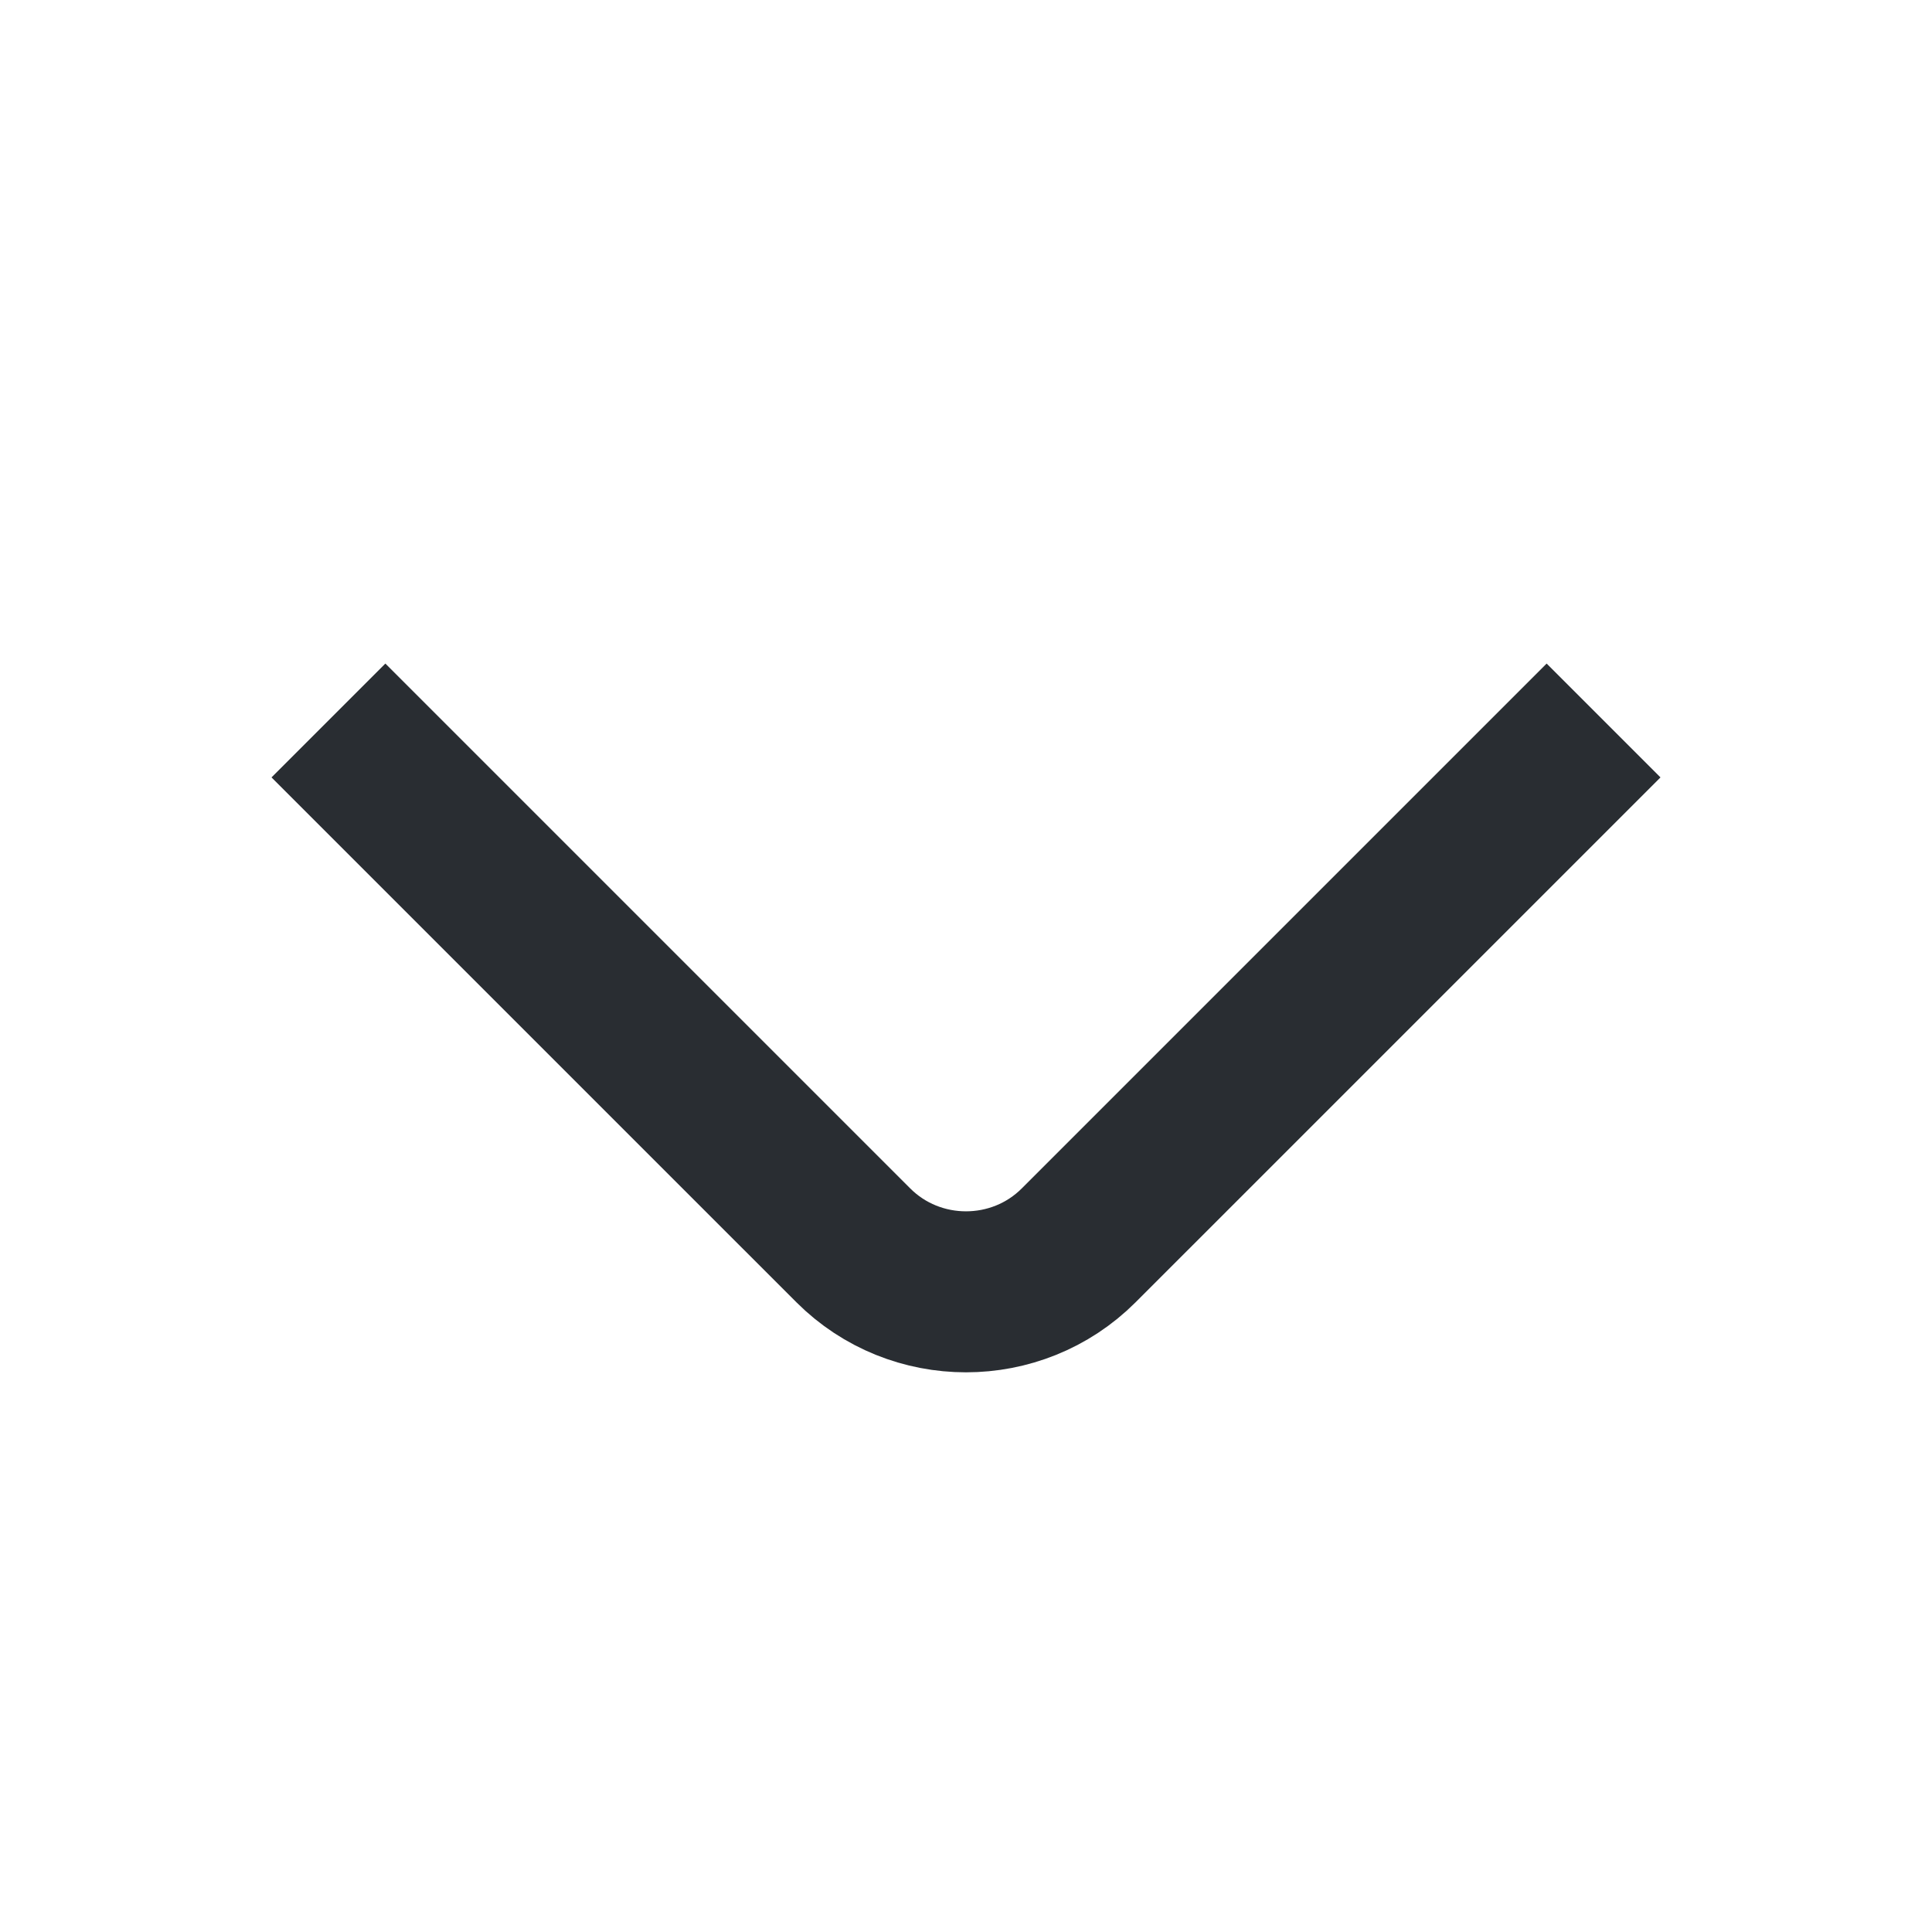
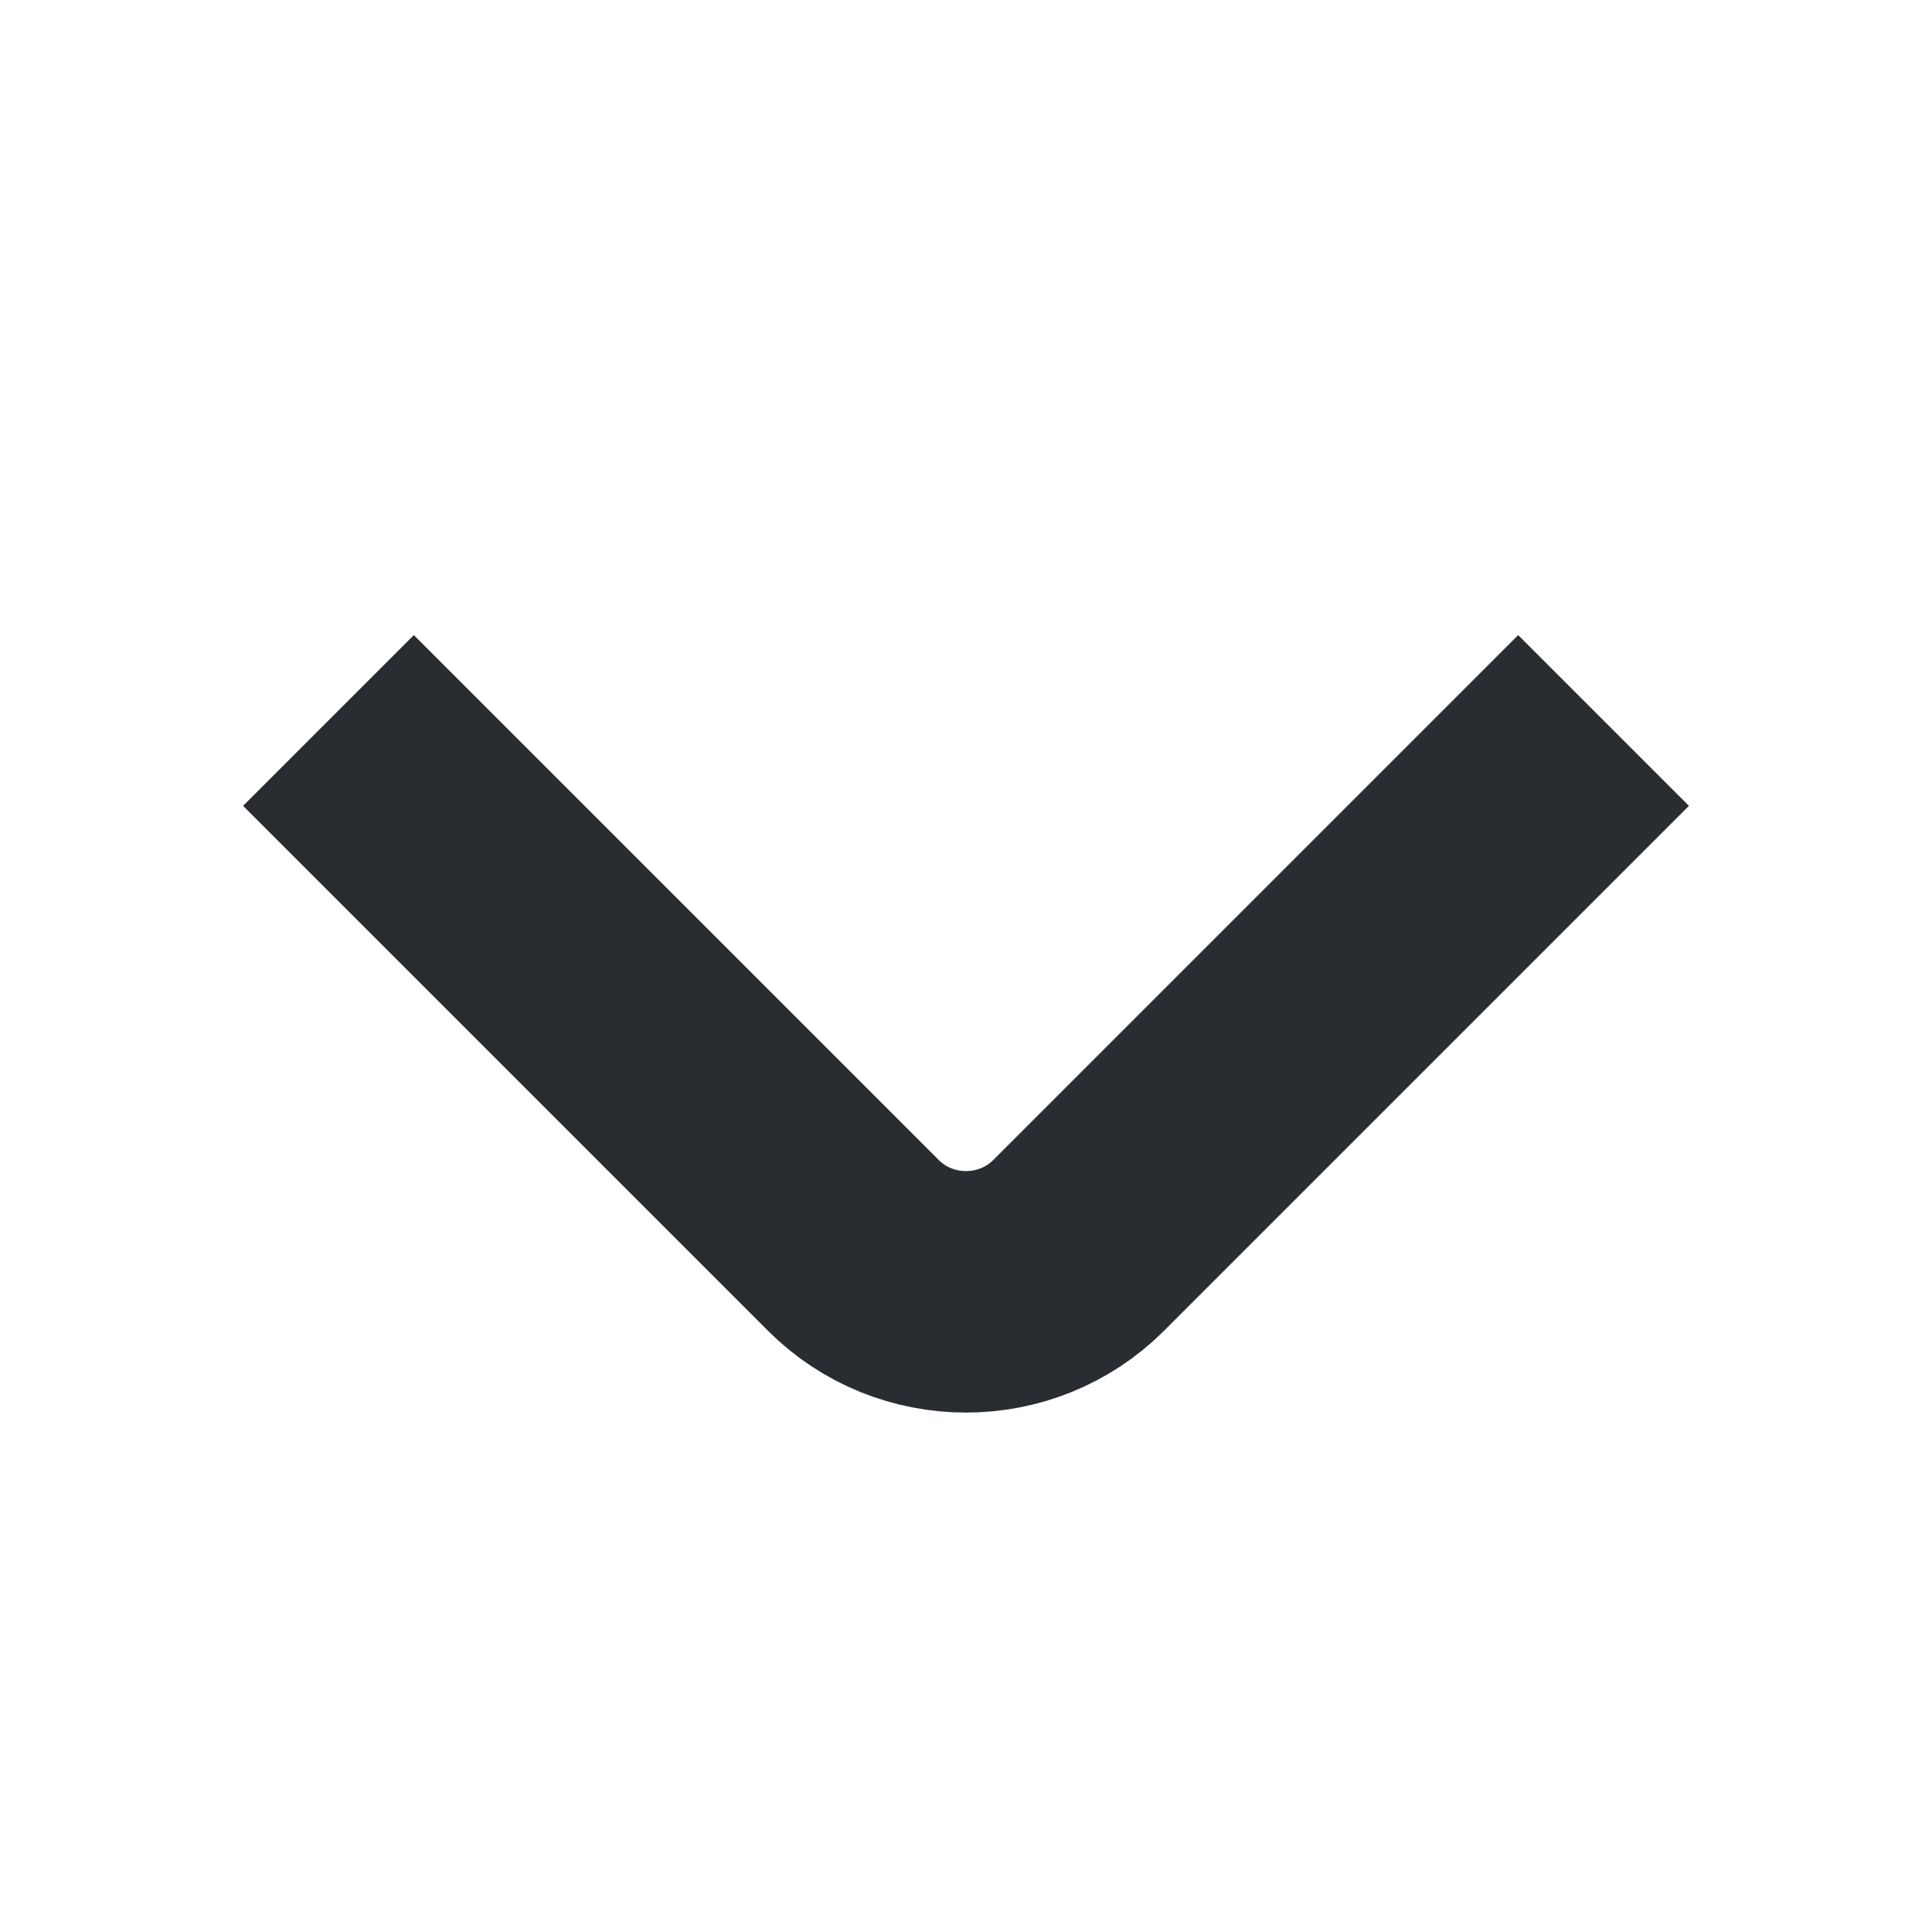
<svg xmlns="http://www.w3.org/2000/svg" width="12" height="12" viewBox="0 0 12 12" fill="none">
-   <path d="M9.96 4.475L6.7 7.735C6.315 8.12 5.685 8.12 5.3 7.735L2.04 4.475" stroke="#292D32" strokeWidth="1.5" strokeMiterlimit="10" strokeLinecap="round" strokeLinejoin="round" />
+   <path d="M9.96 4.475L6.7 7.735C6.315 8.12 5.685 8.12 5.3 7.735L2.04 4.475" stroke="#292D32" stroke-width="1.5" strokeMiterlimit="10" strokeLinecap="round" strokeLinejoin="round" />
</svg>
